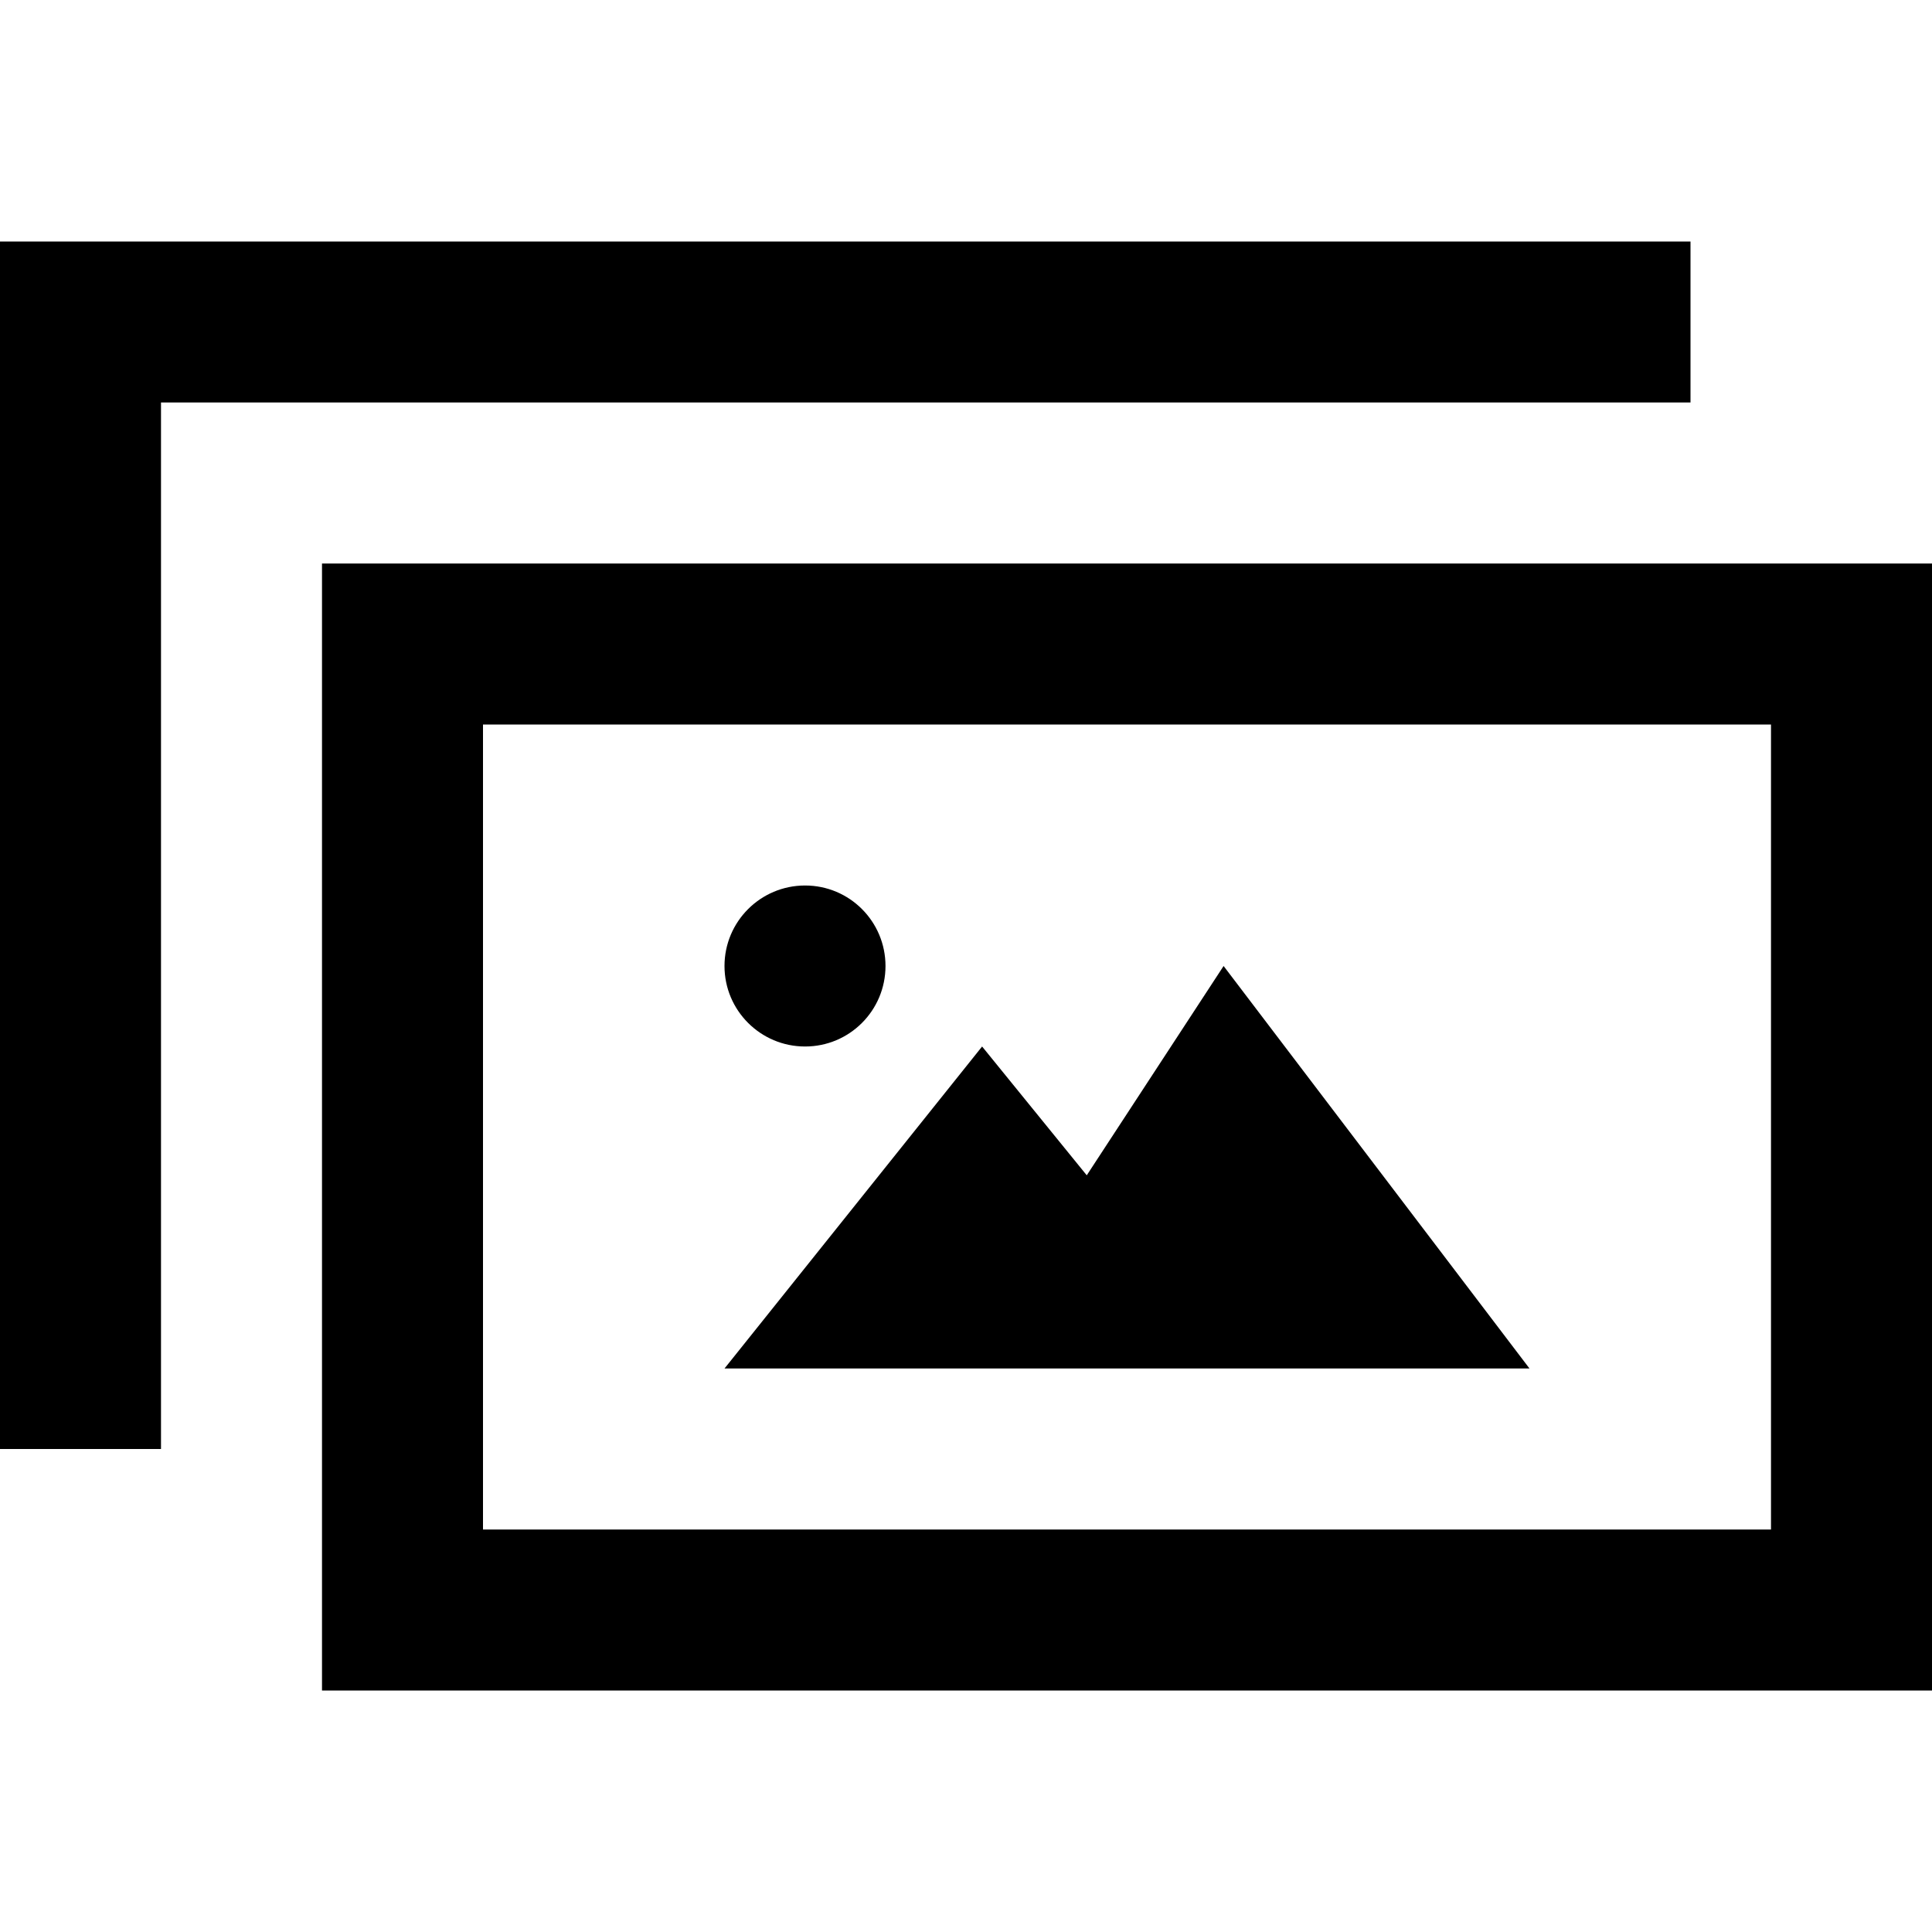
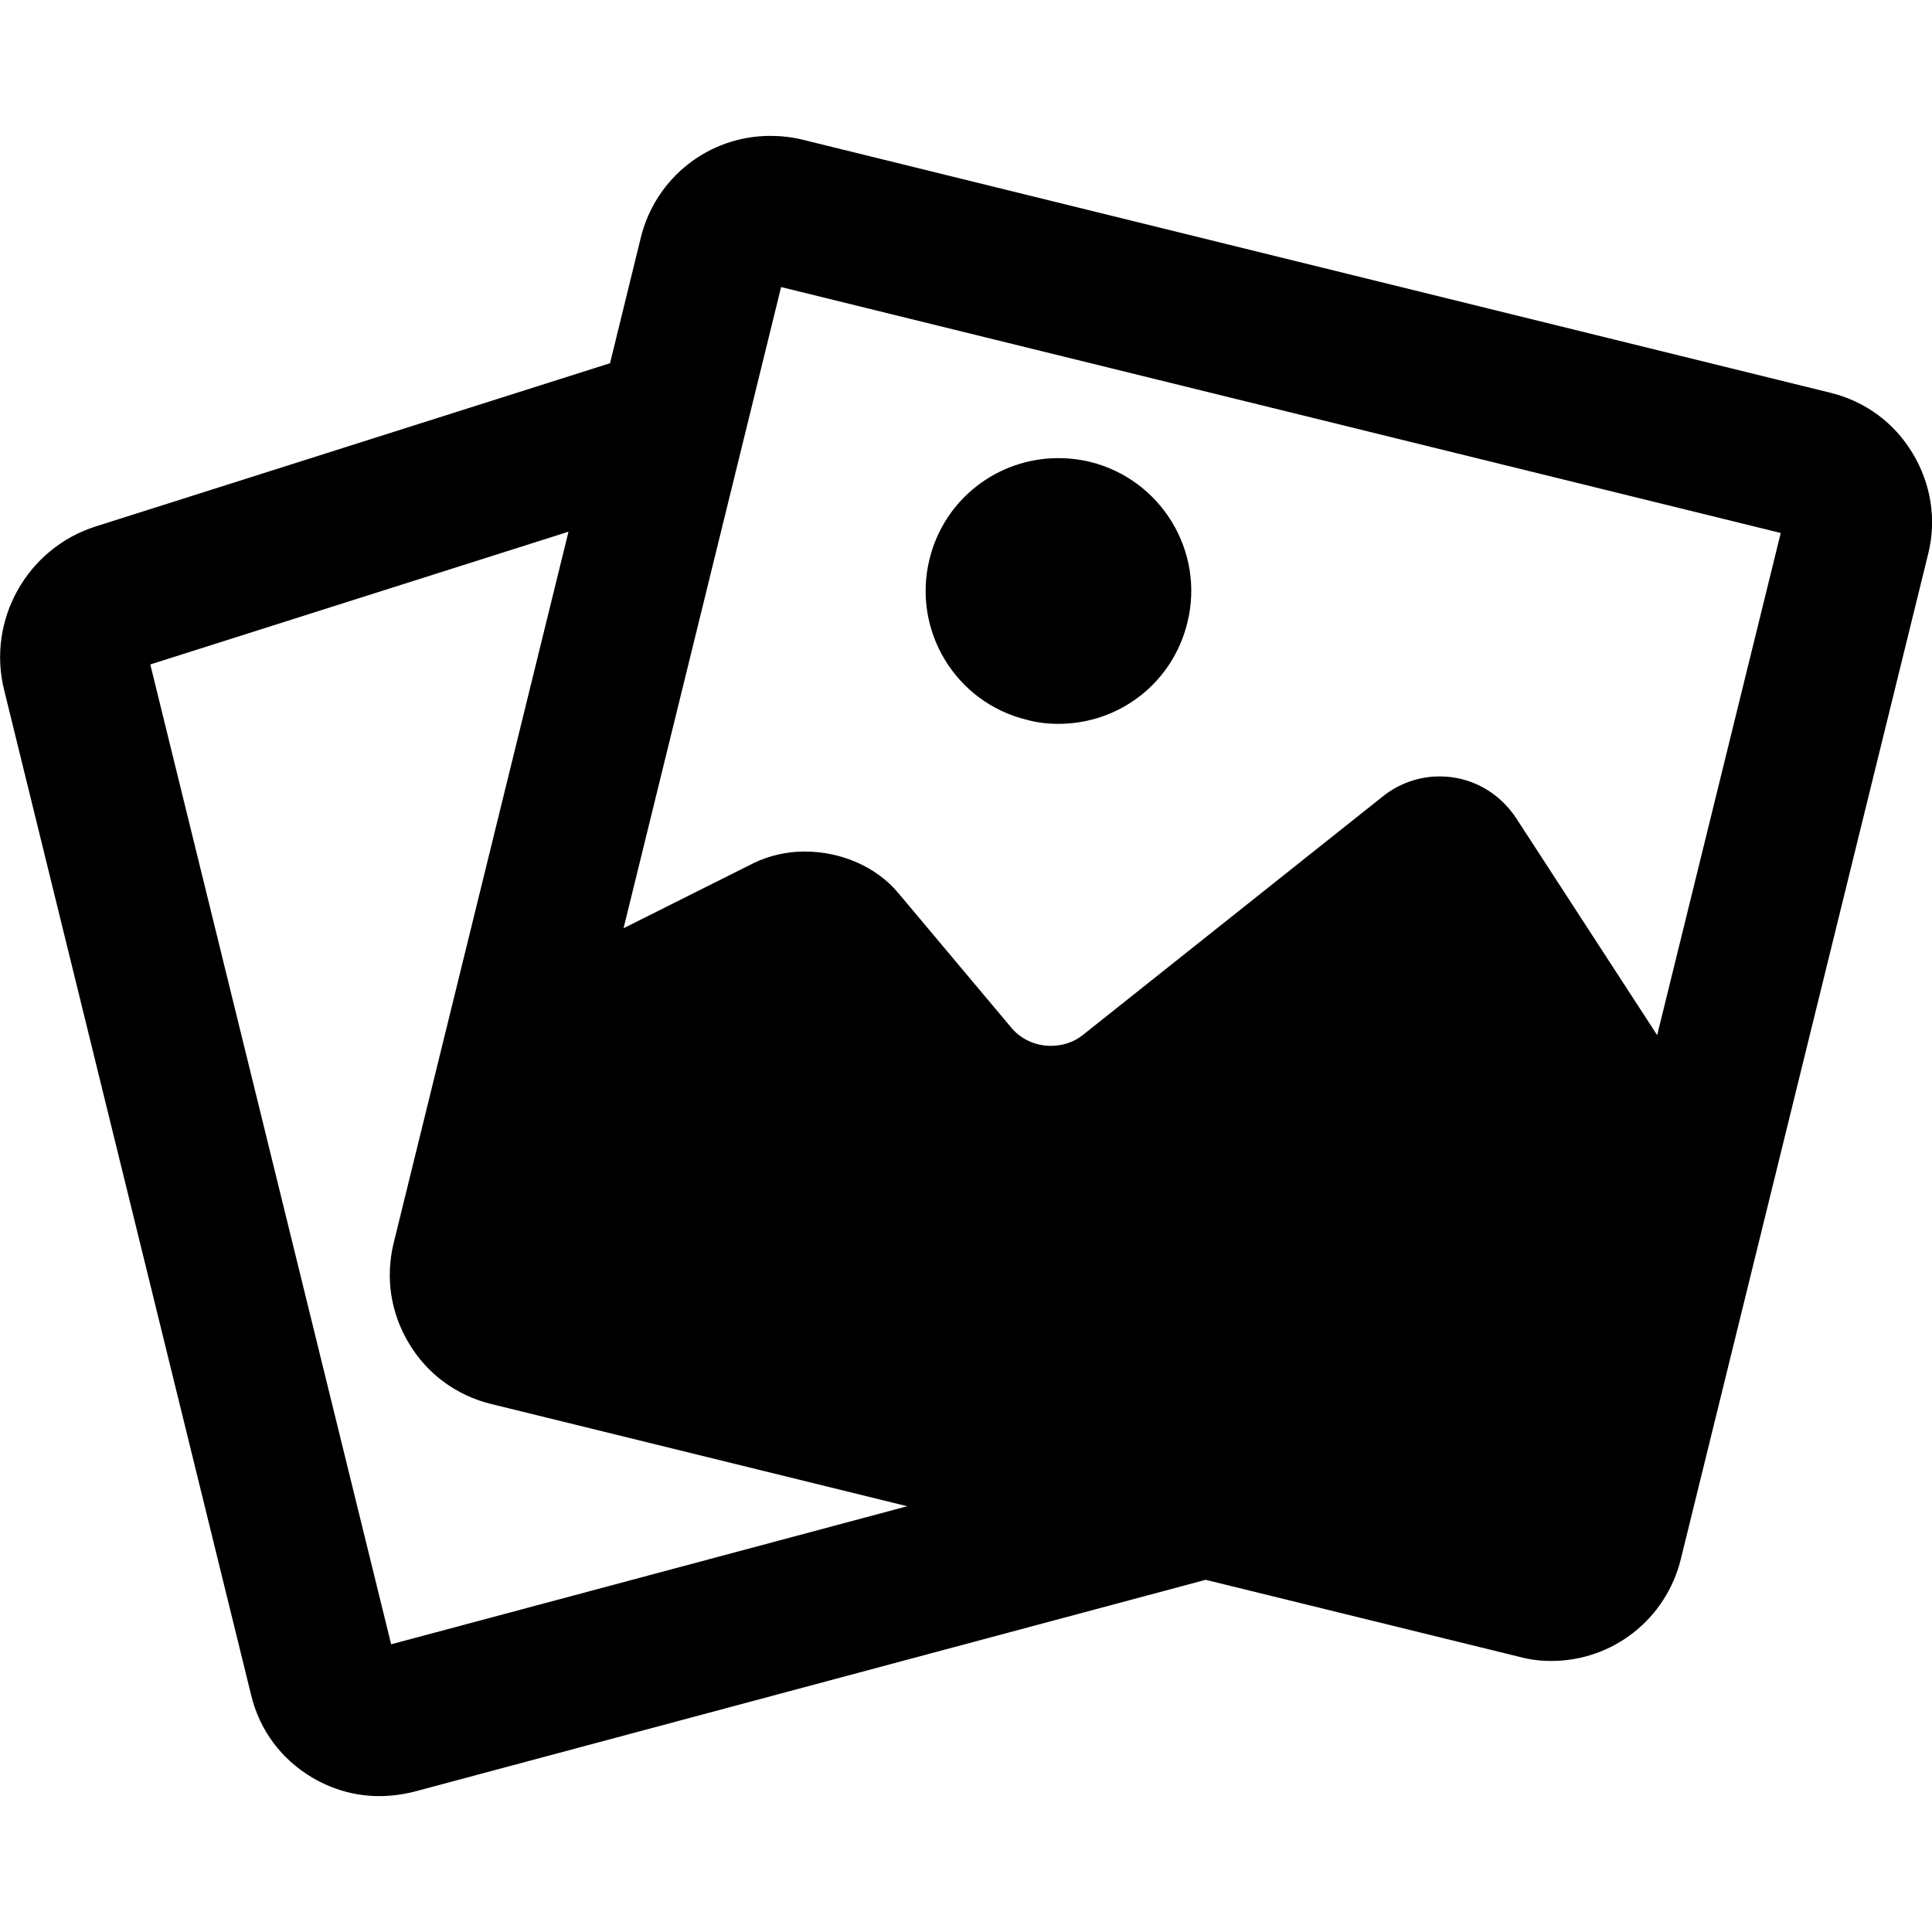
- <svg xmlns="http://www.w3.org/2000/svg" width="24" height="24" viewBox="0 0 24 24">
-   <path d="M9 12c0-.552.448-1 1.001-1s.999.448.999 1-.446 1-.999 1-1.001-.448-1.001-1zm6.2 0l-1.7 2.6-1.3-1.6-3.2 4h10l-3.8-5zm5.8-7v-2h-21v15h2v-13h19zm3 2v14h-20v-14h20zm-2 2h-16v10h16v-10z" />
+ <svg xmlns="http://www.w3.org/2000/svg" width="24px" height="24px" viewBox="0 0 24 24" version="1.1">
+   <g id="surface1">
+     <path style=" stroke:none;fill-rule:nonzero;fill:rgb(0%,0%,0%);fill-opacity:1;" d="M 23.758 5.629 C 23.531 5.25 23.168 4.984 22.738 4.879 L 9.965 1.734 C 9.836 1.703 9.703 1.688 9.57 1.688 C 8.805 1.688 8.145 2.207 7.961 2.949 L 7.578 4.512 L 1.191 6.539 C 0.336 6.809 -0.164 7.703 0.051 8.57 L 3.121 21.062 C 3.227 21.496 3.496 21.855 3.879 22.082 C 4.137 22.234 4.422 22.312 4.711 22.312 C 4.855 22.312 4.996 22.293 5.141 22.258 L 14.977 19.625 L 18.875 20.582 C 19.004 20.617 19.137 20.633 19.27 20.633 C 20.035 20.633 20.695 20.113 20.879 19.371 L 23.953 6.879 C 24.059 6.453 23.988 6.008 23.758 5.629 Z M 4.859 20.426 L 1.867 8.254 L 7.062 6.605 L 4.891 15.438 C 4.785 15.867 4.852 16.312 5.082 16.691 C 5.309 17.07 5.672 17.336 6.102 17.441 L 11.27 18.711 Z M 20.586 12.859 L 18.84 10.172 C 18.625 9.84 18.27 9.645 17.887 9.645 C 17.629 9.645 17.379 9.73 17.172 9.898 L 13.449 12.859 C 13.34 12.945 13.203 12.992 13.055 12.992 C 12.863 12.992 12.684 12.91 12.566 12.77 L 11.156 11.09 C 10.887 10.77 10.453 10.578 9.996 10.578 C 9.773 10.578 9.555 10.629 9.367 10.719 L 7.746 11.531 L 9.703 3.566 L 22.121 6.621 Z M 20.586 12.859 " />
+     <path style=" stroke:none;fill-rule:nonzero;fill:rgb(0%,0%,0%);fill-opacity:1;" d="M 12.754 8.941 C 12.883 8.977 13.016 8.992 13.148 8.992 C 13.91 8.992 14.57 8.477 14.75 7.734 C 14.969 6.852 14.426 5.957 13.543 5.738 C 13.414 5.707 13.281 5.691 13.148 5.691 C 12.387 5.691 11.727 6.207 11.547 6.945 C 11.328 7.832 11.871 8.727 12.754 8.941 Z M 12.754 8.941 " />
+   </g>
</svg>
